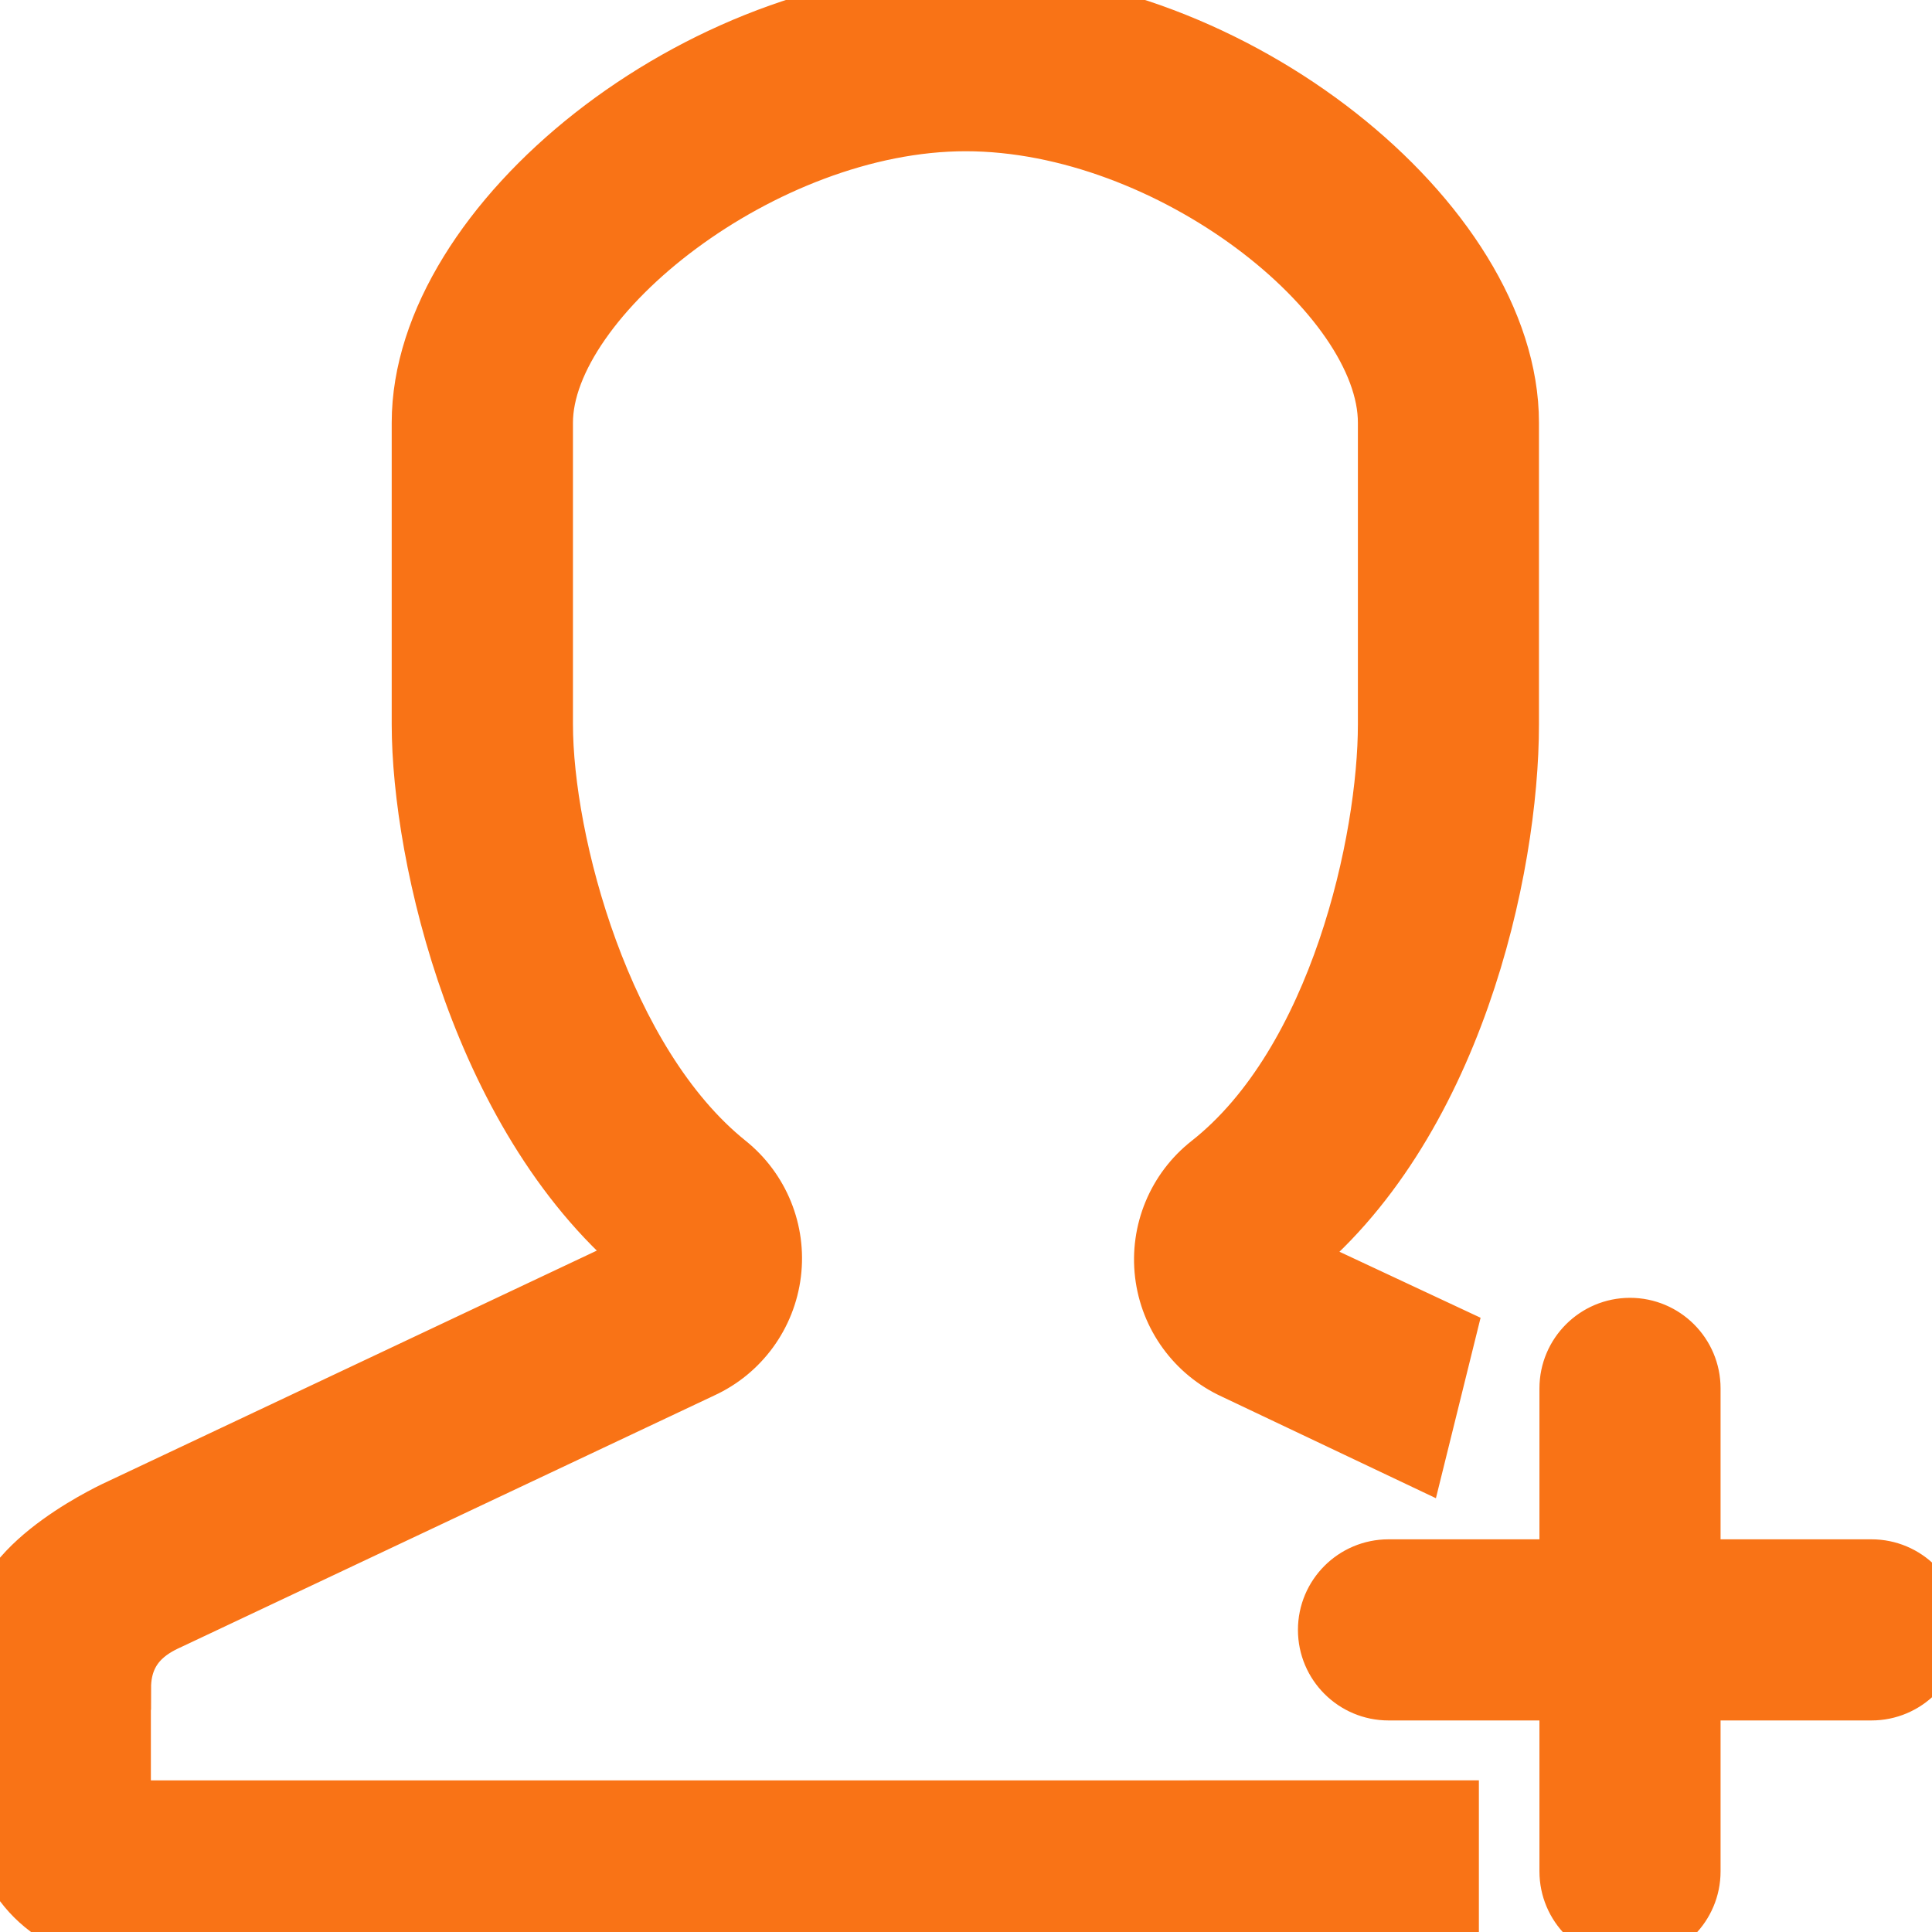
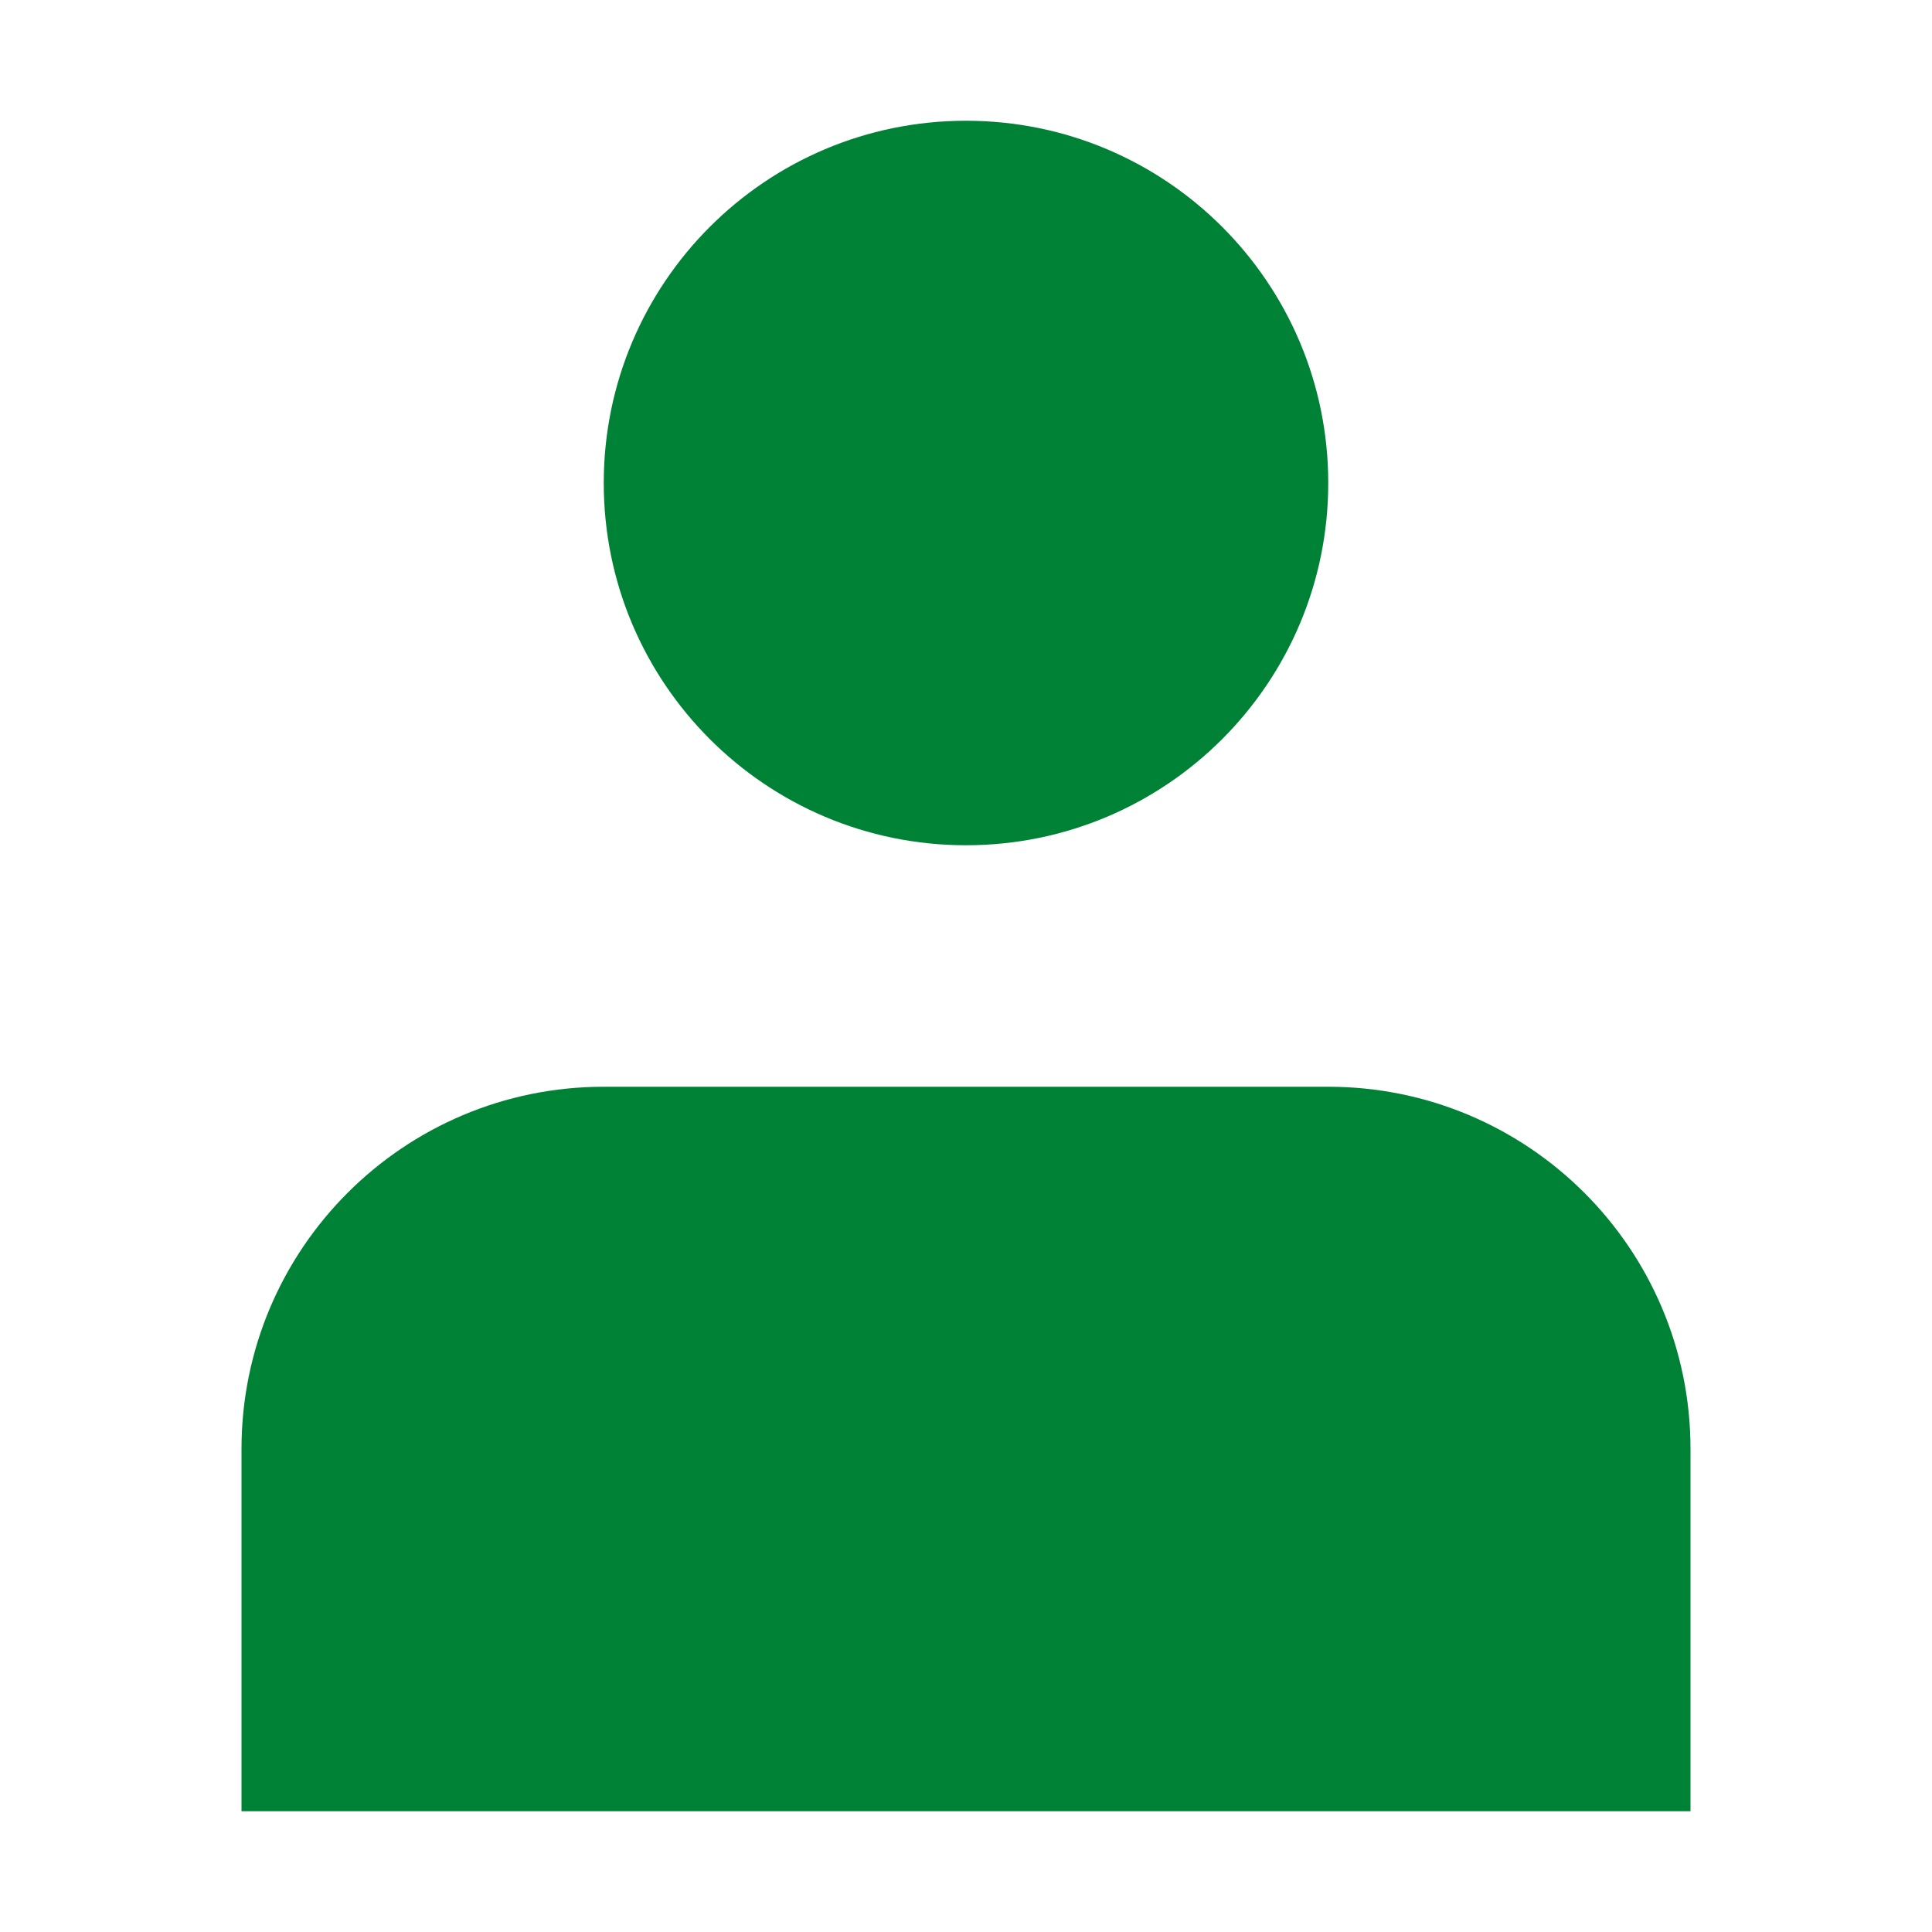
- <svg xmlns="http://www.w3.org/2000/svg" fill="#f97316" width="800px" height="800px" viewBox="0 0 32 32" version="1.1" stroke="#f97316">
+ <svg xmlns="http://www.w3.org/2000/svg" width="800px" height="800px" viewBox="0 0 16 16" fill="none">
  <g id="SVGRepo_bgCarrier" stroke-width="0" />
  <g id="SVGRepo_tracerCarrier" stroke-linecap="round" stroke-linejoin="round" />
  <g id="SVGRepo_iconCarrier">
-     <path d="M2.002 27.959c0-0.795 0.597-1.044 0.835-1.154l8.783-4.145c0.63-0.289 1.064-0.885 1.149-1.573s-0.193-1.37-0.733-1.803c-2.078-1.668-3.046-5.334-3.046-7.287v-4.997c0-2.090 3.638-4.995 7.004-4.995 3.396 0 6.997 2.861 6.997 4.995v4.998c0 1.924-0.8 5.604-2.945 7.292-0.547 0.43-0.831 1.115-0.749 1.807 0.082 0.692 0.518 1.291 1.151 1.582l2.997 1.422 0.494-1.996-2.657-1.243c2.771-2.18 3.708-6.463 3.708-8.864v-4.997c0-3.31-4.582-6.995-8.998-6.995s-9.004 3.686-9.004 6.995v4.997c0 2.184 0.997 6.602 3.793 8.846l-8.783 4.145s-1.998 0.89-1.998 1.999v3.001c0 1.105 0.895 1.999 1.998 1.999h21.997v-2l-21.996 0.001v-2.029zM30.998 25.996h-3v-3c0-0.552-0.448-1-1-1s-1 0.448-1 1v3h-3c-0.552 0-1 0.448-1 1s0.448 1 1 1h3v3c0 0.552 0.448 1 1 1s1-0.448 1-1v-3h3c0.552 0 1-0.448 1-1s-0.448-1-1-1z" />
+     <path d="M8 7C9.657 7 11 5.657 11 4C11 2.343 9.657 1 8 1C6.343 1 5 2.343 5 4C5 5.657 6.343 7 8 7Z" fill="#008236" />
+     <path d="M14 12C14 10.343 12.657 9 11 9H5C3.343 9 2 10.343 2 12V15H14V12Z" fill="#008236" />
  </g>
</svg>
